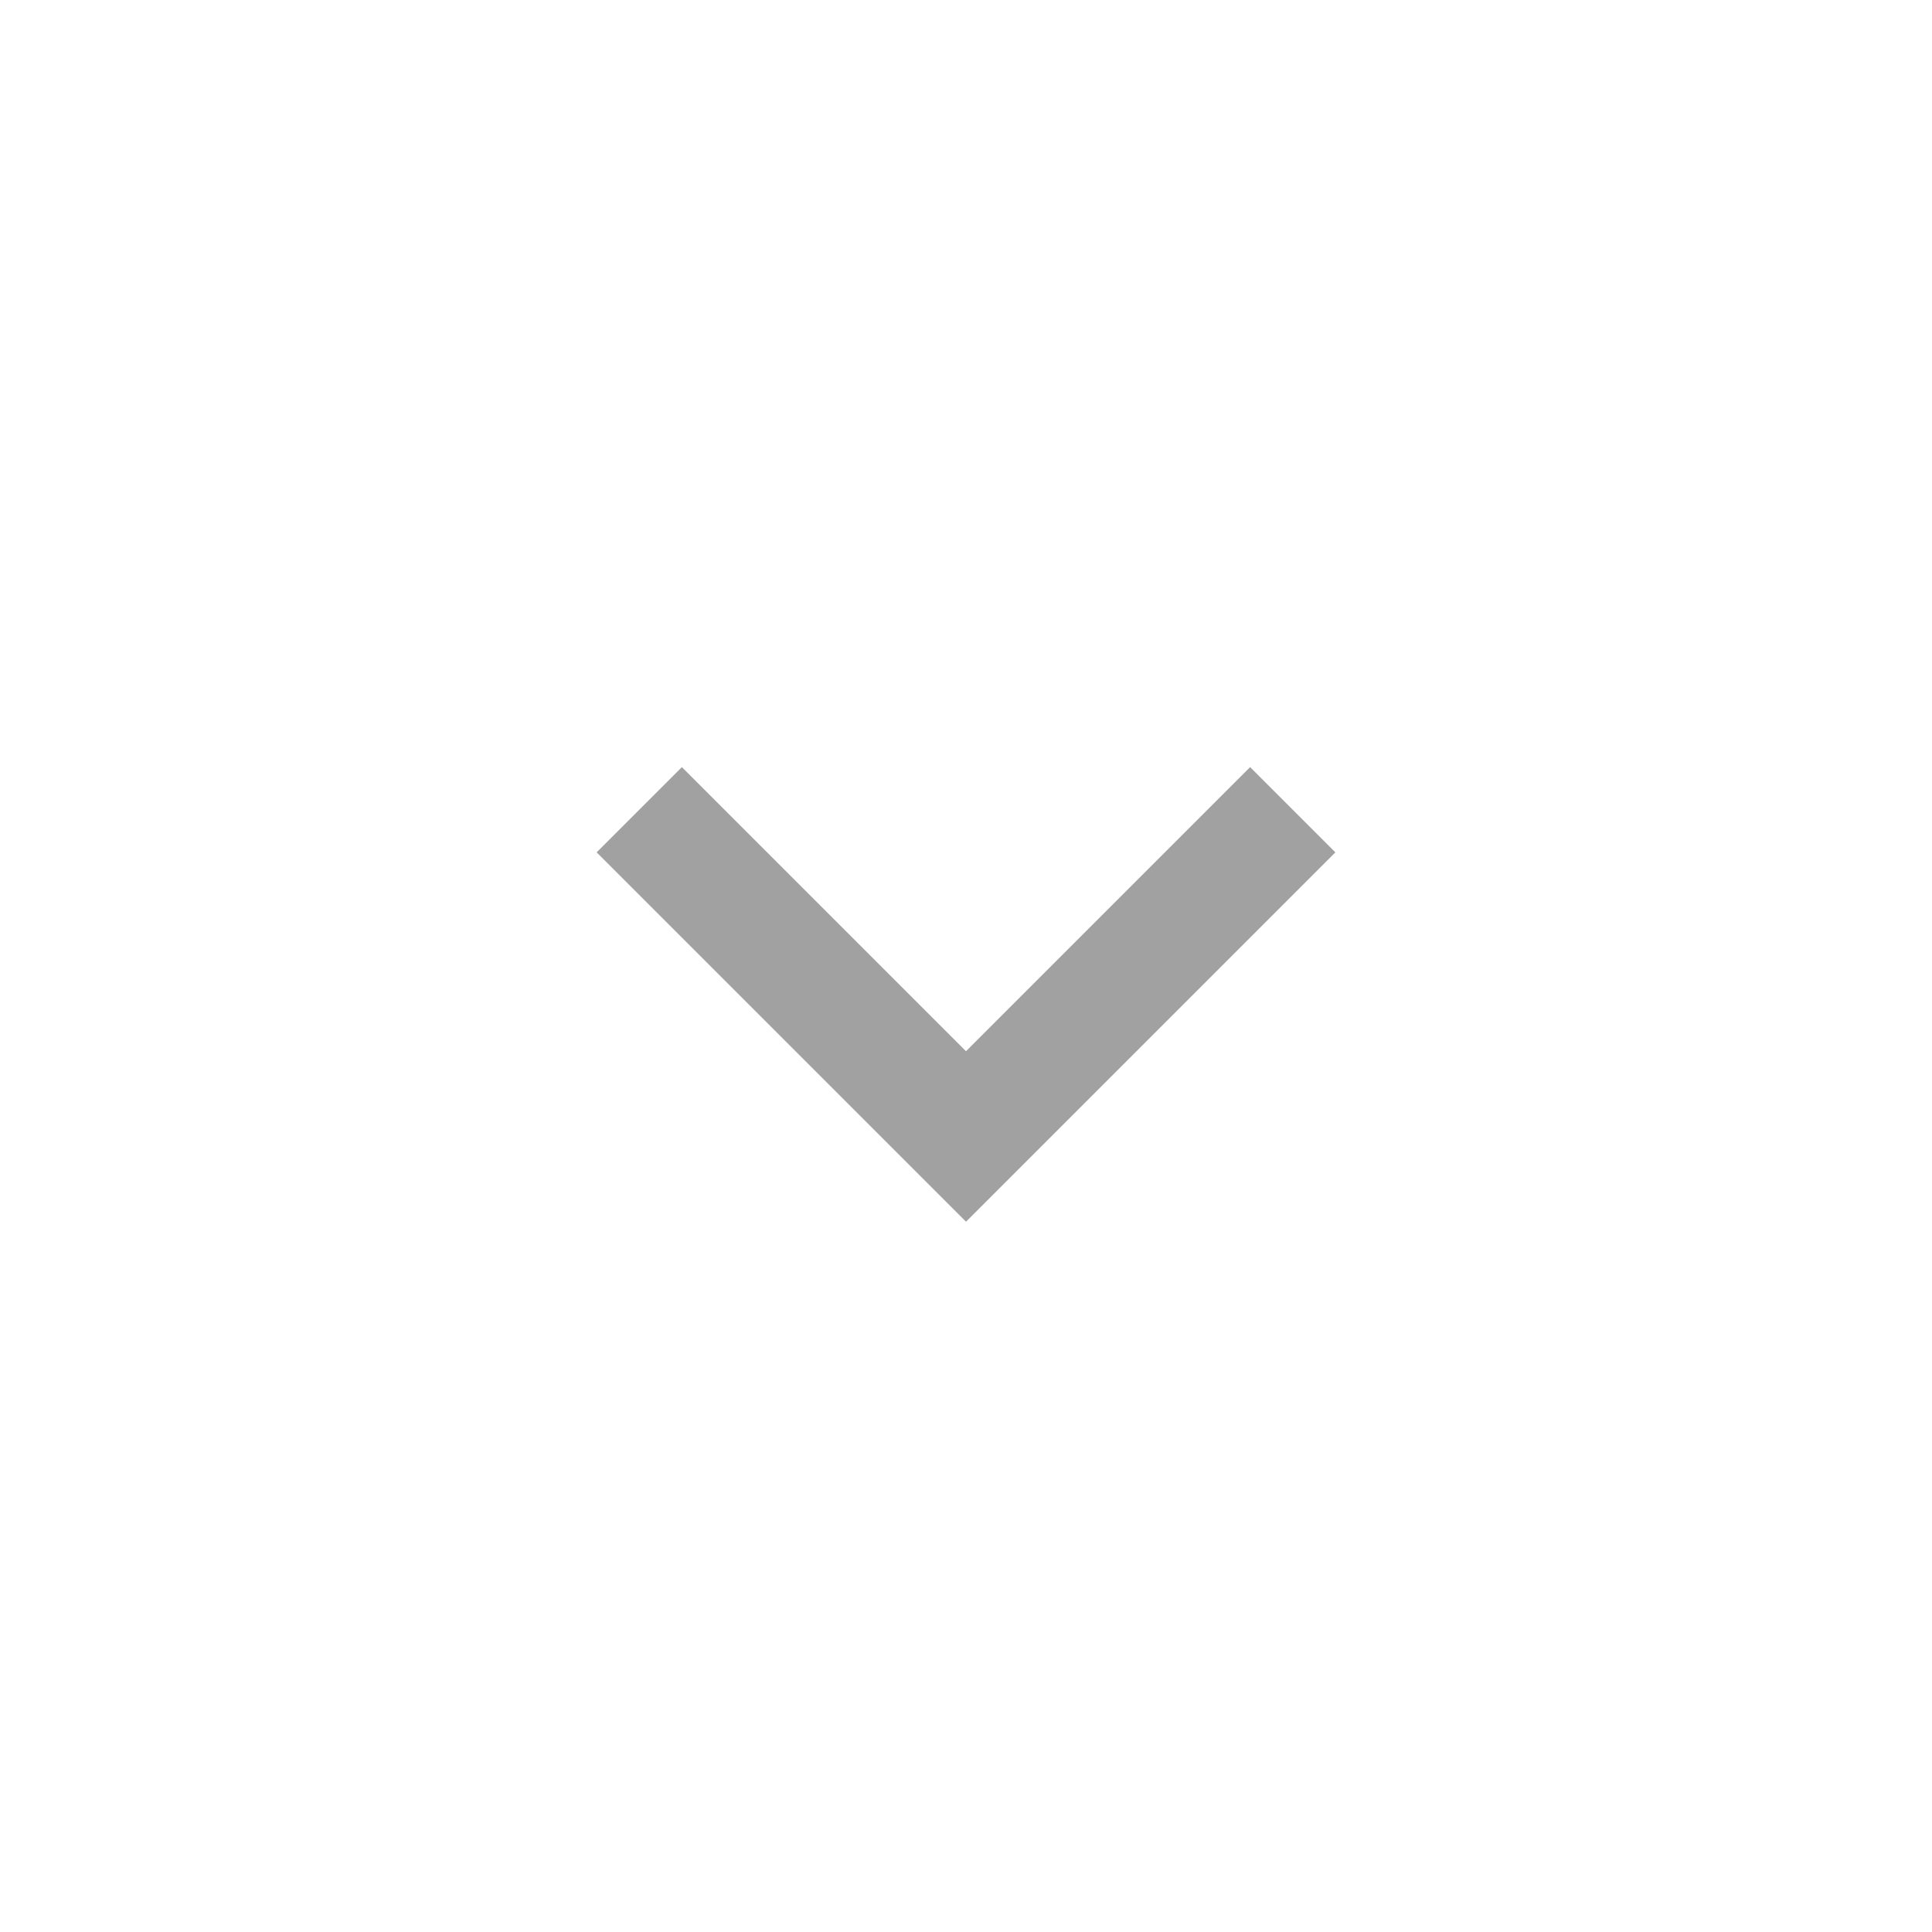
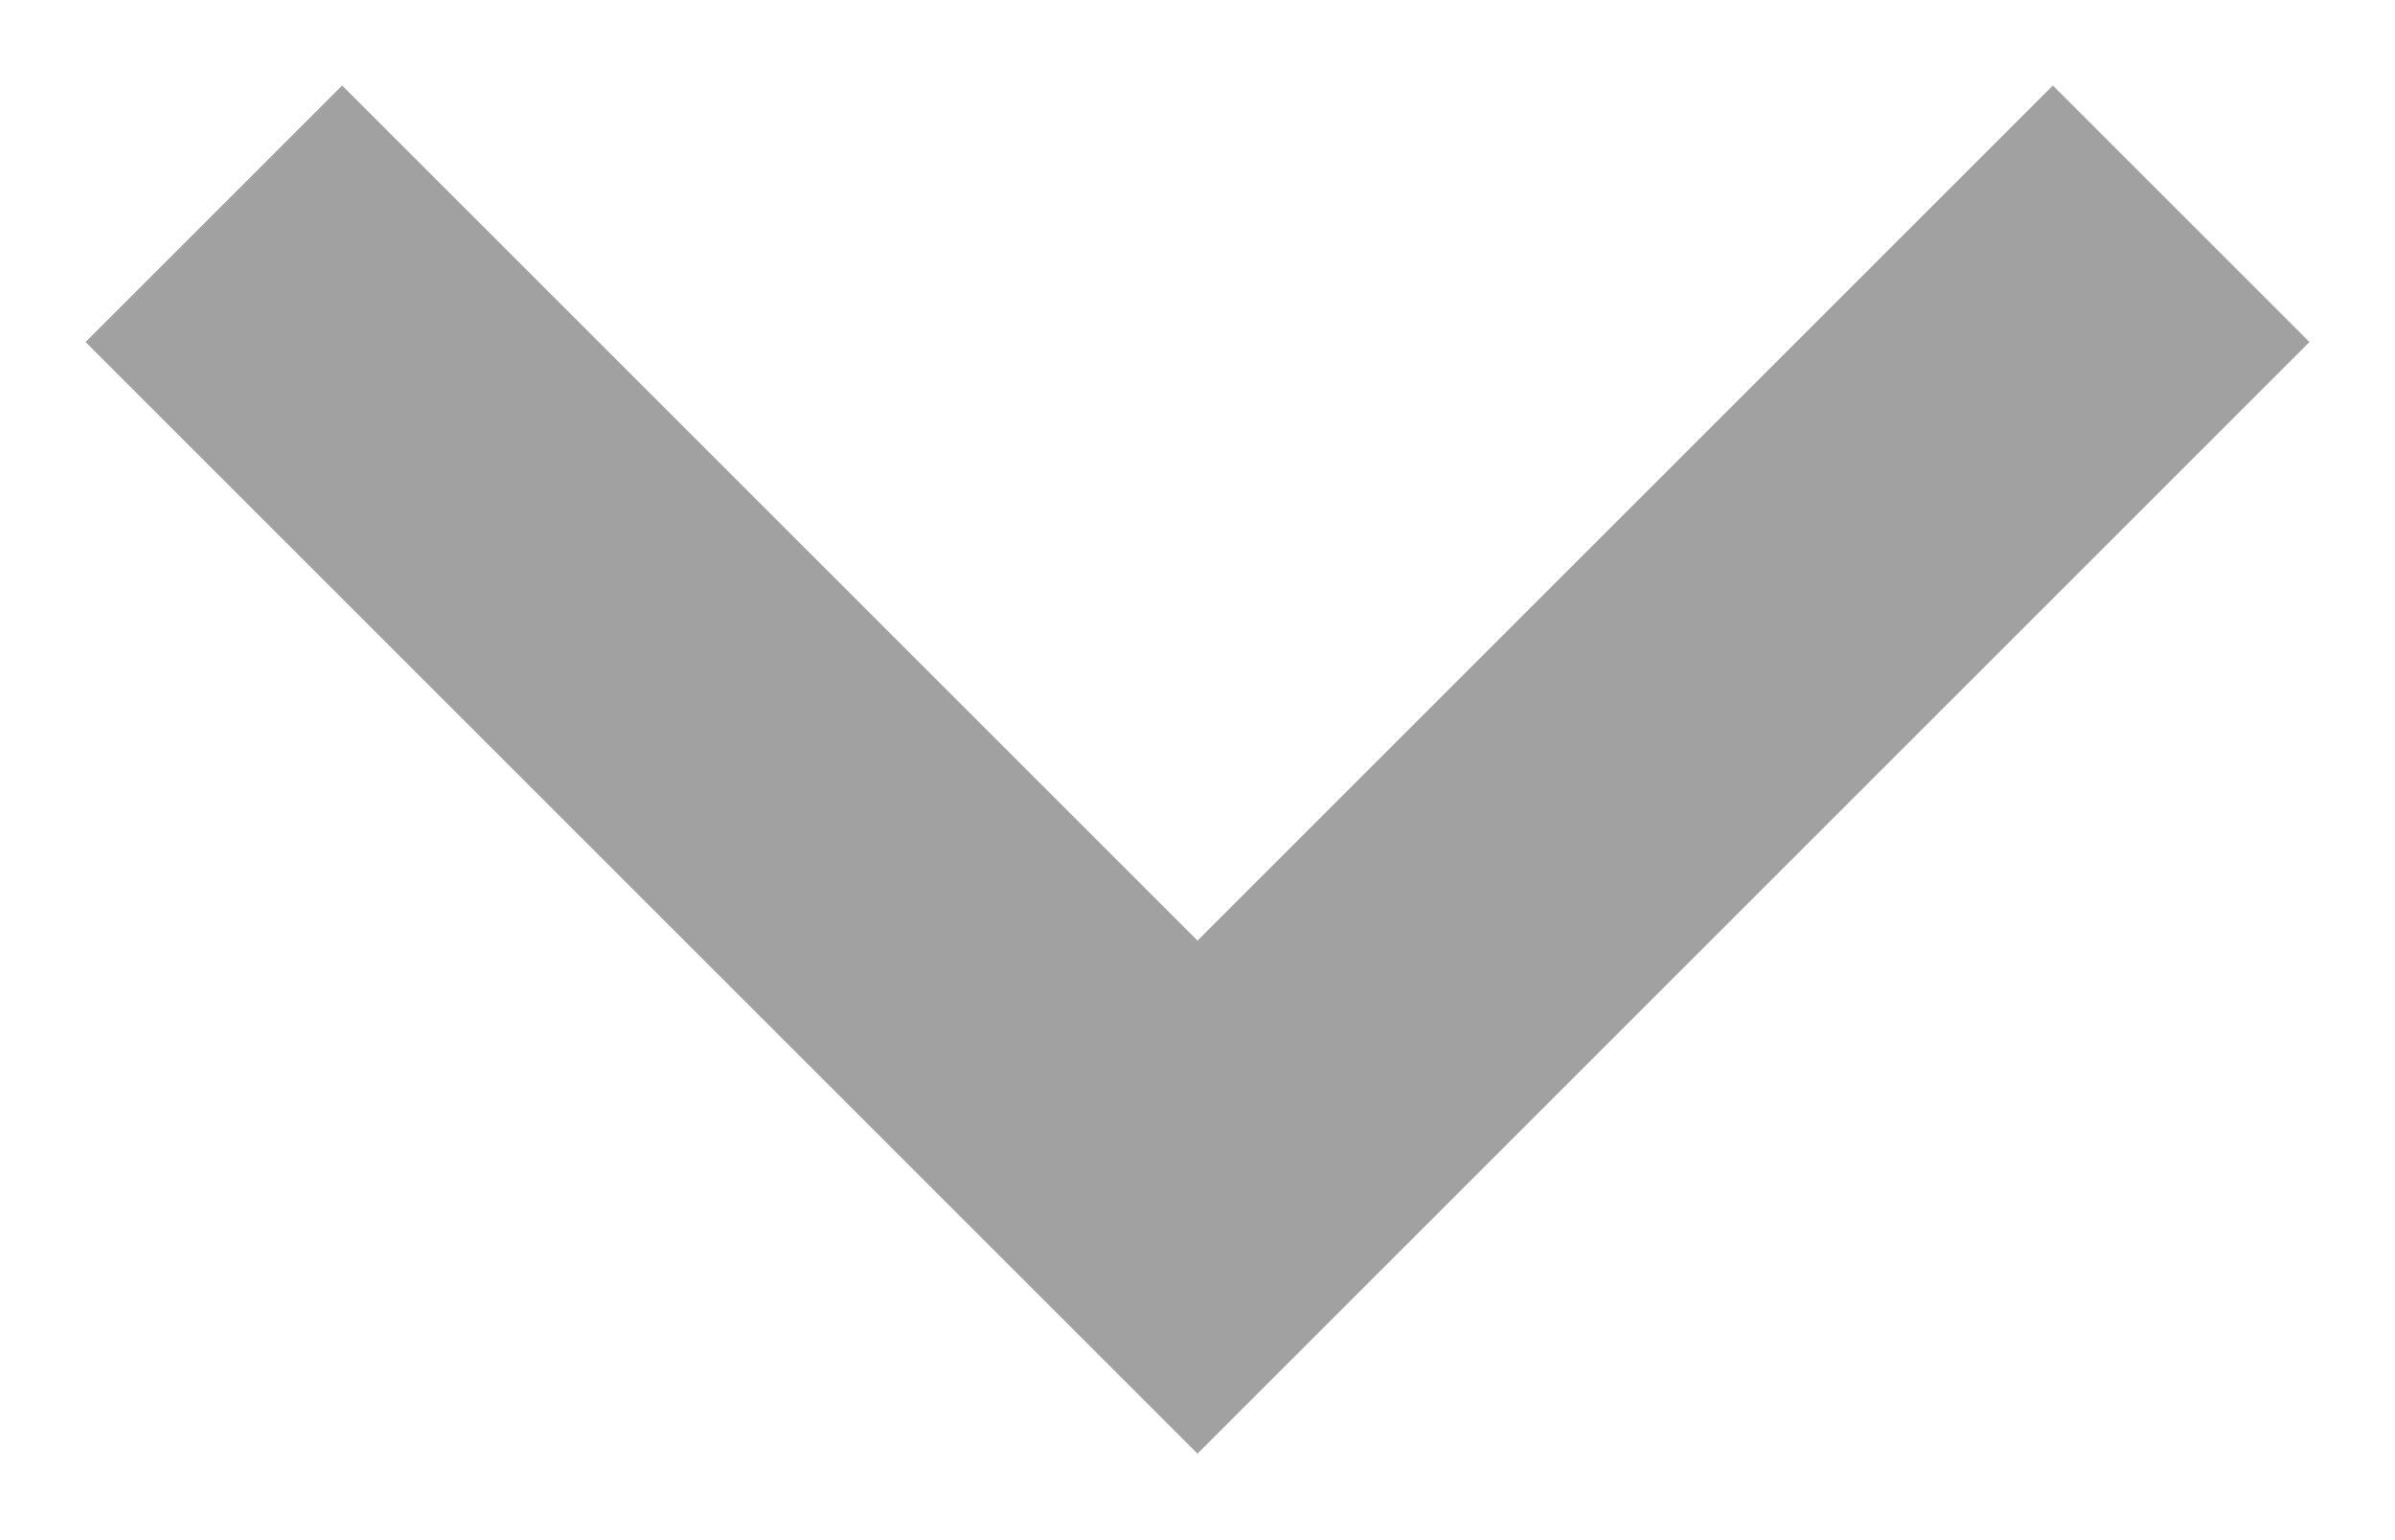
- <svg xmlns="http://www.w3.org/2000/svg" width="34px" height="34px" viewBox="0 0 34 34" version="1.1">
+ <svg xmlns="http://www.w3.org/2000/svg" width="14px" height="9px" viewBox="0 0 14 9" version="1.1">
  <defs />
  <g id="Symbols" stroke="none" stroke-width="1" fill="none" fill-rule="evenodd">
-     <g id="Expand">
-       <g>
-         <rect id="Rectangle" x="0" y="0" width="34" height="34" />
-         <polygon id="Disclosure-Indicator" fill="#A1A1A1" transform="translate(17, 17.5) rotate(-270) translate(-17, -17.5) " points="13 12.5 14.5 11 21 17.5 14.5 24 13 22.5 18 17.5" />
+     <g id="Expand" transform="translate(-10, -13)" fill="#A1A1A1">
+       <g id="Disclosure-Indicator">
+         <polygon transform="translate(17, 17.5) rotate(-270) translate(-17, -17.5) " points="13 12.5 14.5 11 21 17.5 14.5 24 13 22.5 18 17.5" />
      </g>
    </g>
  </g>
</svg>
